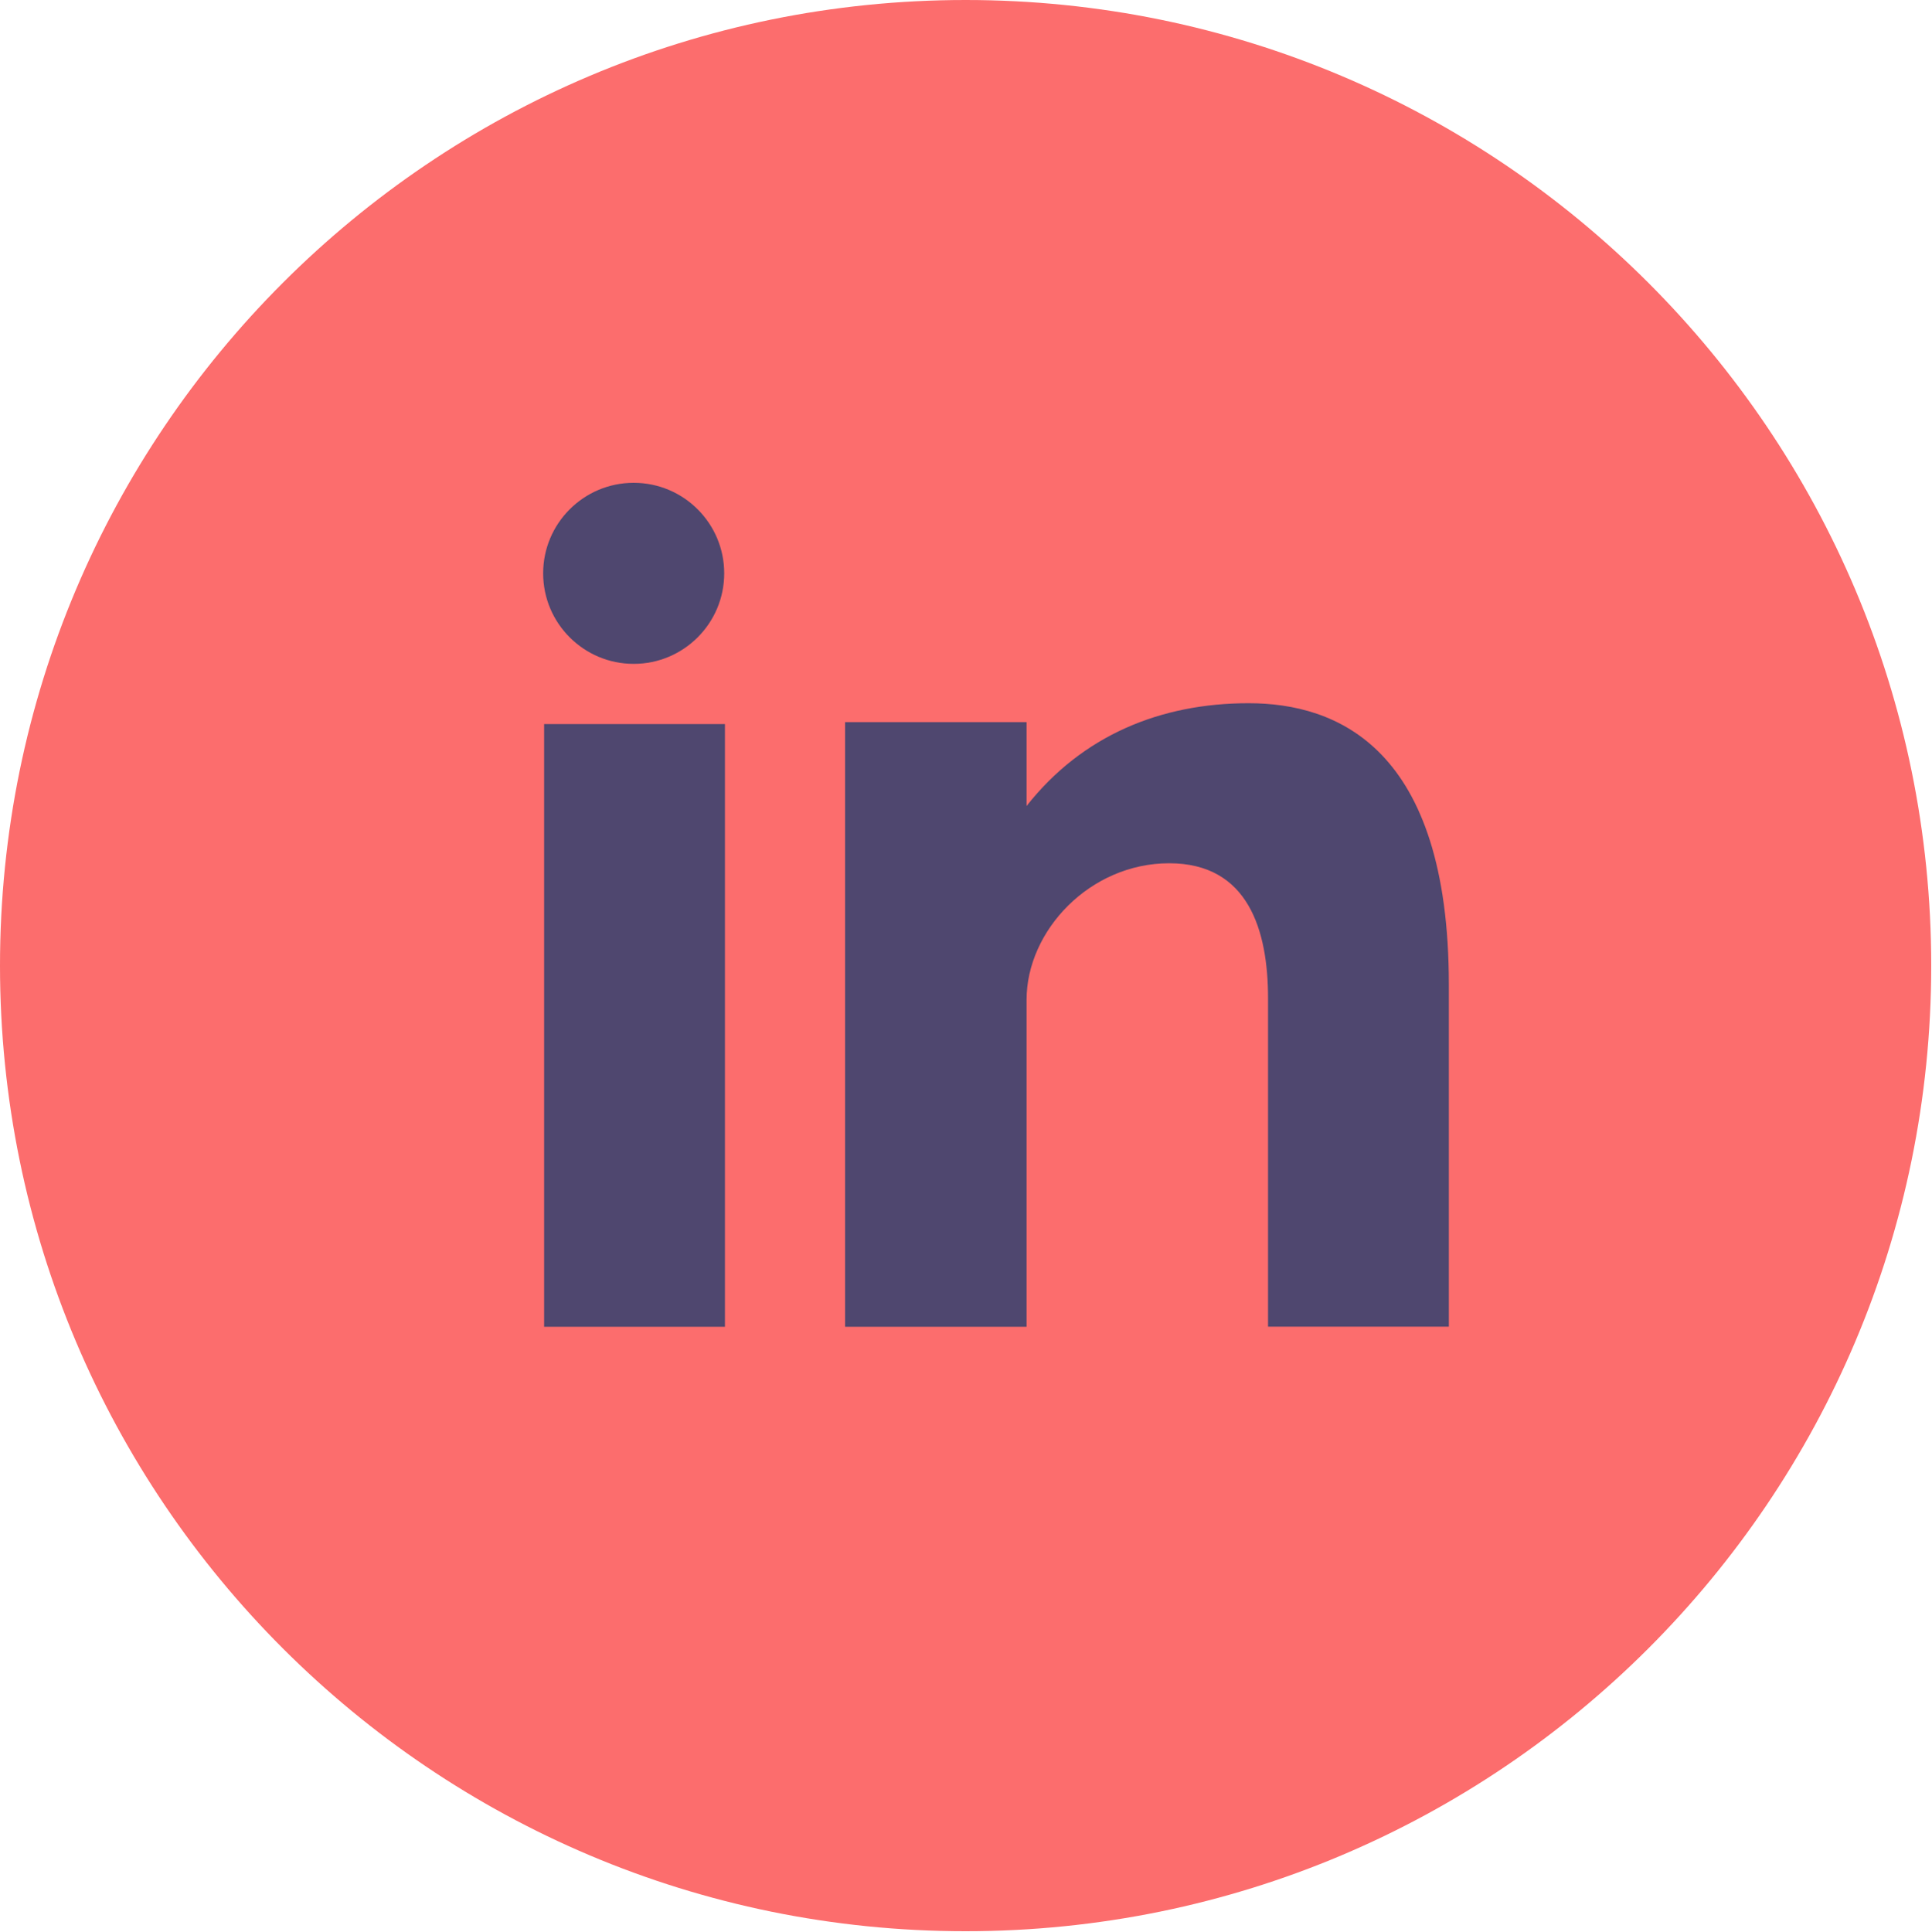
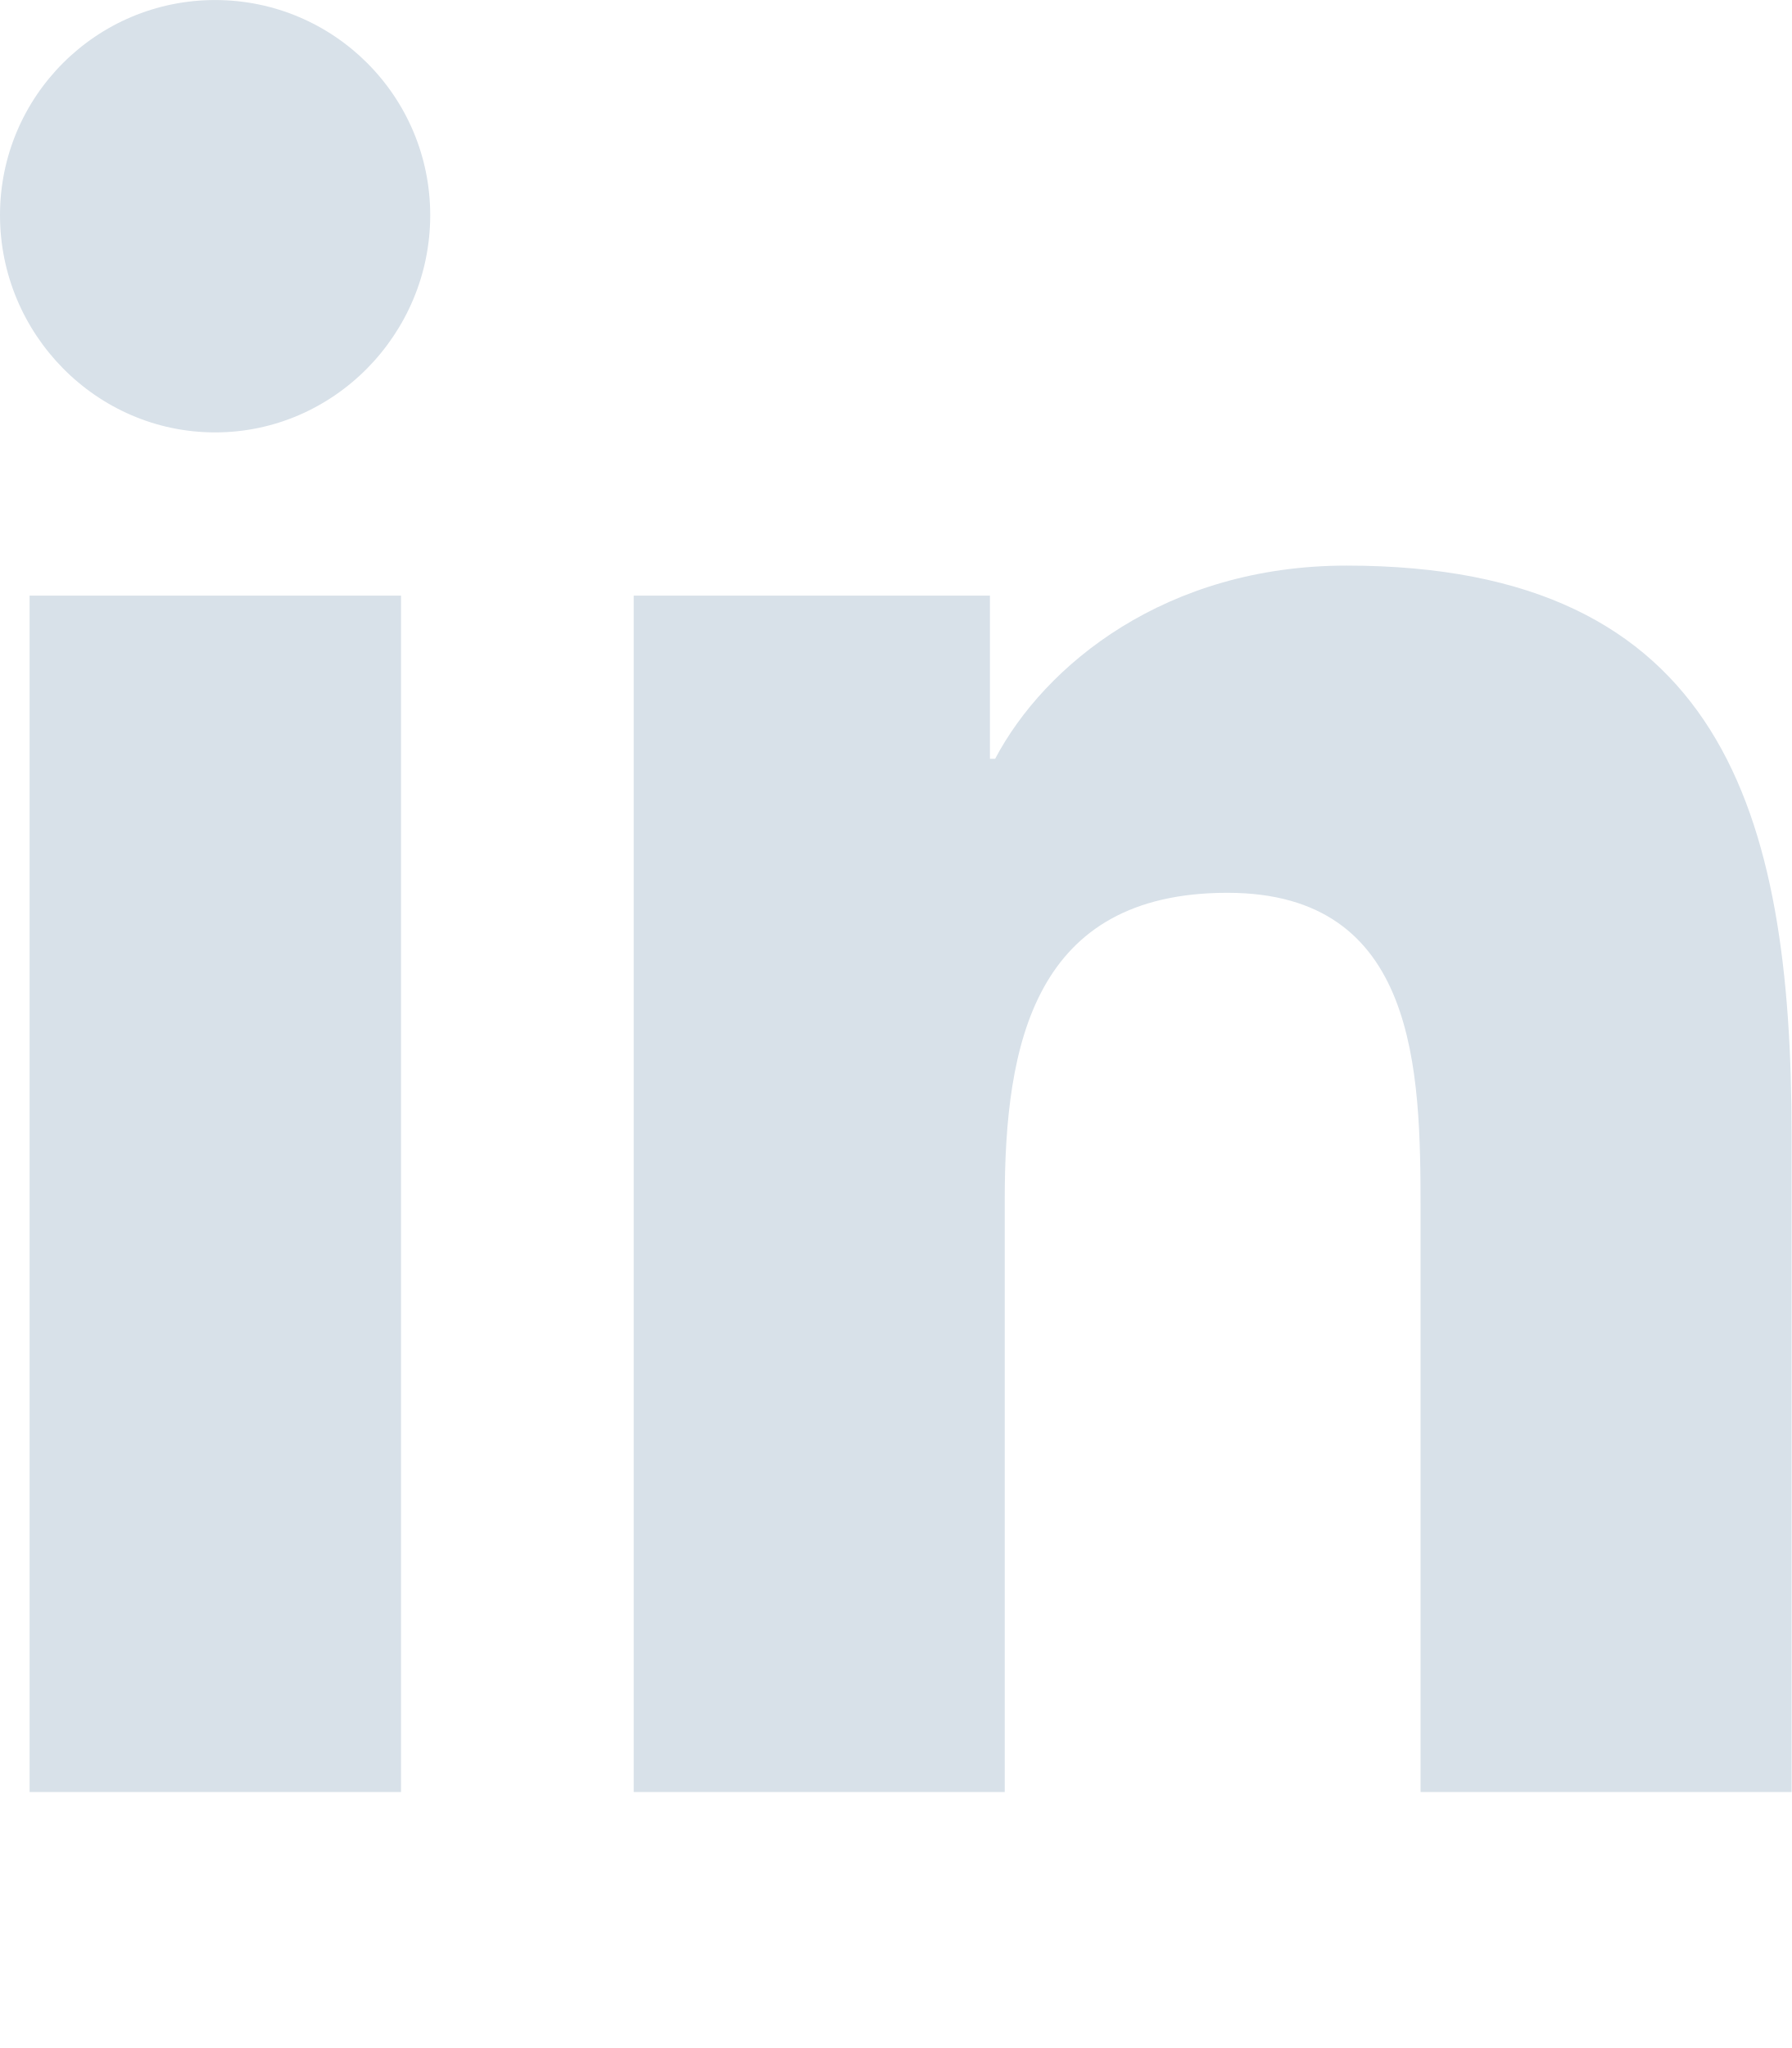
- <svg xmlns="http://www.w3.org/2000/svg" version="1.1" id="Layer_1" x="0px" y="0px" viewBox="0 0 291.319 291.319" style="enable-background:new 0 0 291.319 291.319;" xml:space="preserve">
-   <g>
-     <path style="fill:#FC6D6D;" d="M145.659,0c80.45,0,145.66,65.219,145.66,145.66s-65.21,145.659-145.66,145.659S0,226.1,0,145.66   S65.21,0,145.659,0z" />
-     <path style="fill:#4F476F;" d="M82.079,200.136h27.275v-90.91H82.079V200.136z M188.338,106.077   c-13.237,0-25.081,4.834-33.483,15.504v-12.654H127.48v91.21h27.375v-49.324c0-10.424,9.55-20.593,21.512-20.593   s14.912,10.169,14.912,20.338v49.57h27.275v-51.6C218.553,112.686,201.584,106.077,188.338,106.077z M95.589,100.141   c7.538,0,13.656-6.118,13.656-13.656S103.127,72.83,95.589,72.83s-13.656,6.118-13.656,13.656S88.051,100.141,95.589,100.141z" />
-   </g>
-   <g>
- </g>
-   <g>
- </g>
-   <g>
- </g>
-   <g>
- </g>
-   <g>
- </g>
-   <g>
- </g>
-   <g>
- </g>
-   <g>
- </g>
-   <g>
- </g>
-   <g>
- </g>
-   <g>
- </g>
-   <g>
- </g>
-   <g>
- </g>
-   <g>
- </g>
-   <g>
- </g>
+ <svg xmlns="http://www.w3.org/2000/svg" height="24" viewBox="0 0 448 512">
+   <style>svg{fill:#d8e1e9}</style>
+   <path d="M100.28 448H7.4V148.9h92.88zM53.79 108.1C24.09 108.1 0 83.5 0 53.8a53.79 53.79 0 0 1 107.58 0c0 29.7-24.1 54.3-53.79 54.3zM447.9 448h-92.68V302.4c0-34.7-.7-79.2-48.29-79.2-48.29 0-55.69 37.7-55.69 76.7V448h-92.78V148.9h89.08v40.8h1.3c12.4-23.5 42.69-48.3 87.88-48.3 94 0 111.28 61.9 111.28 142.3V448z" />
</svg>
